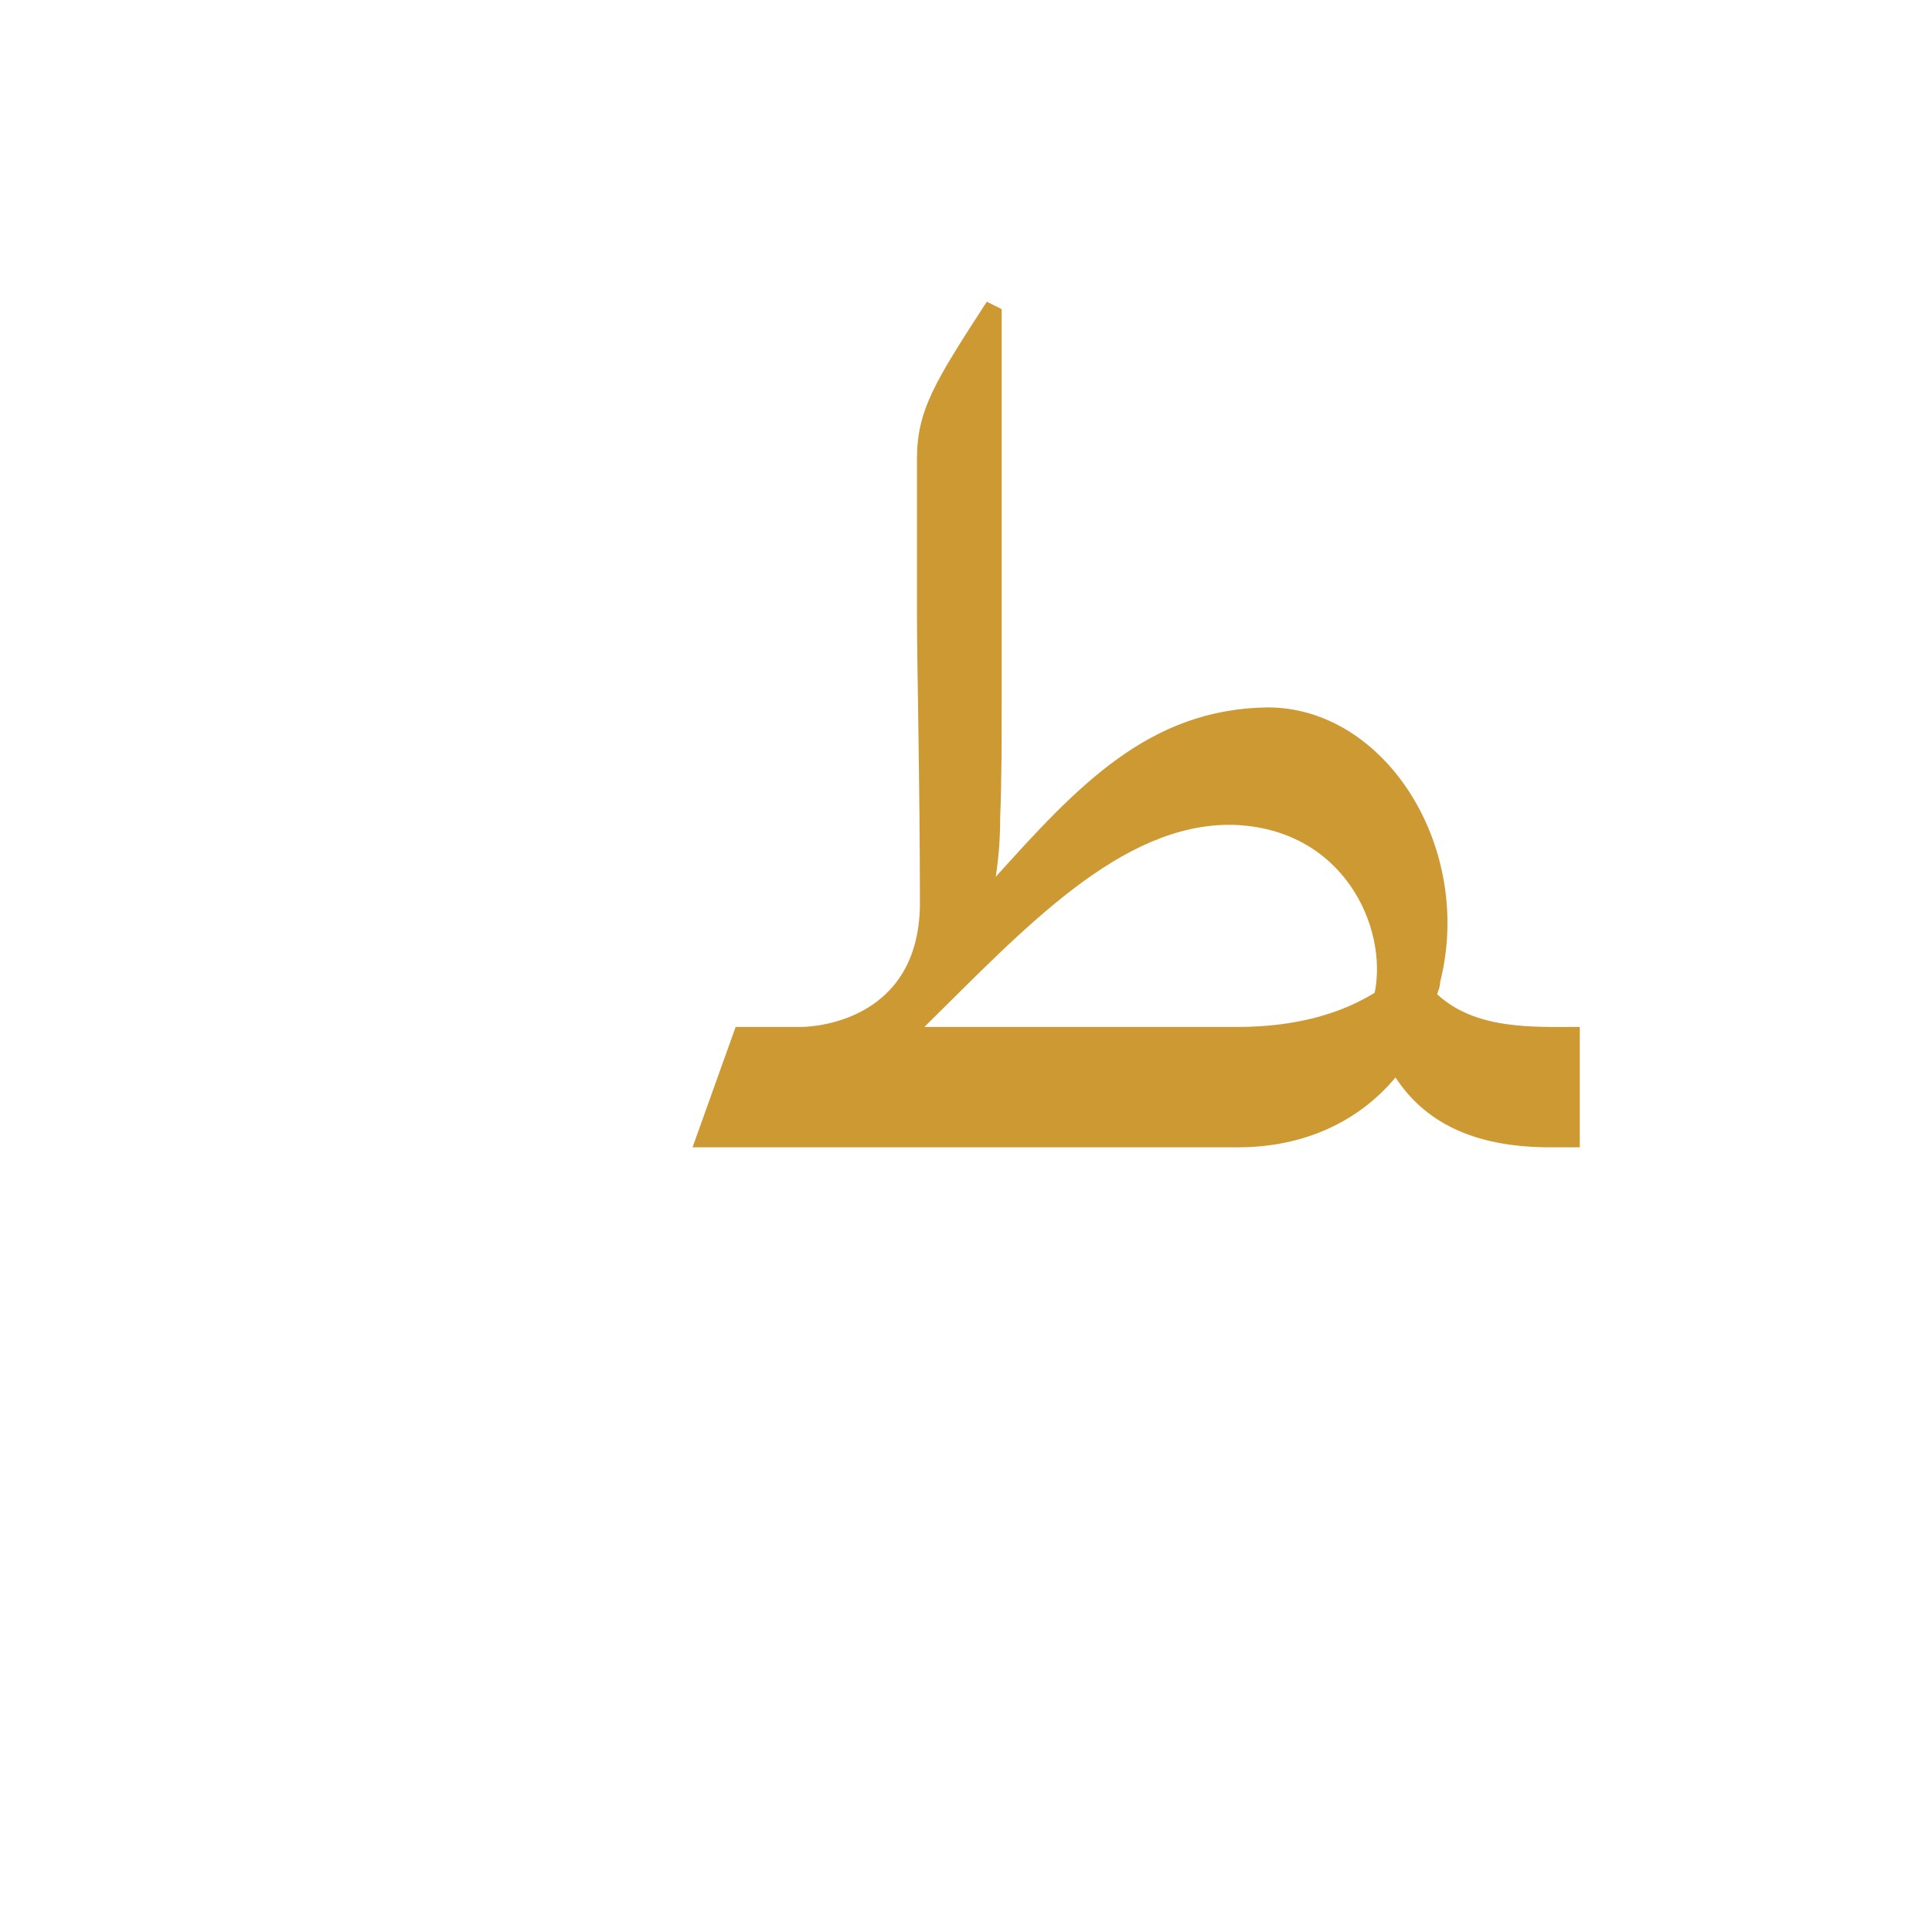
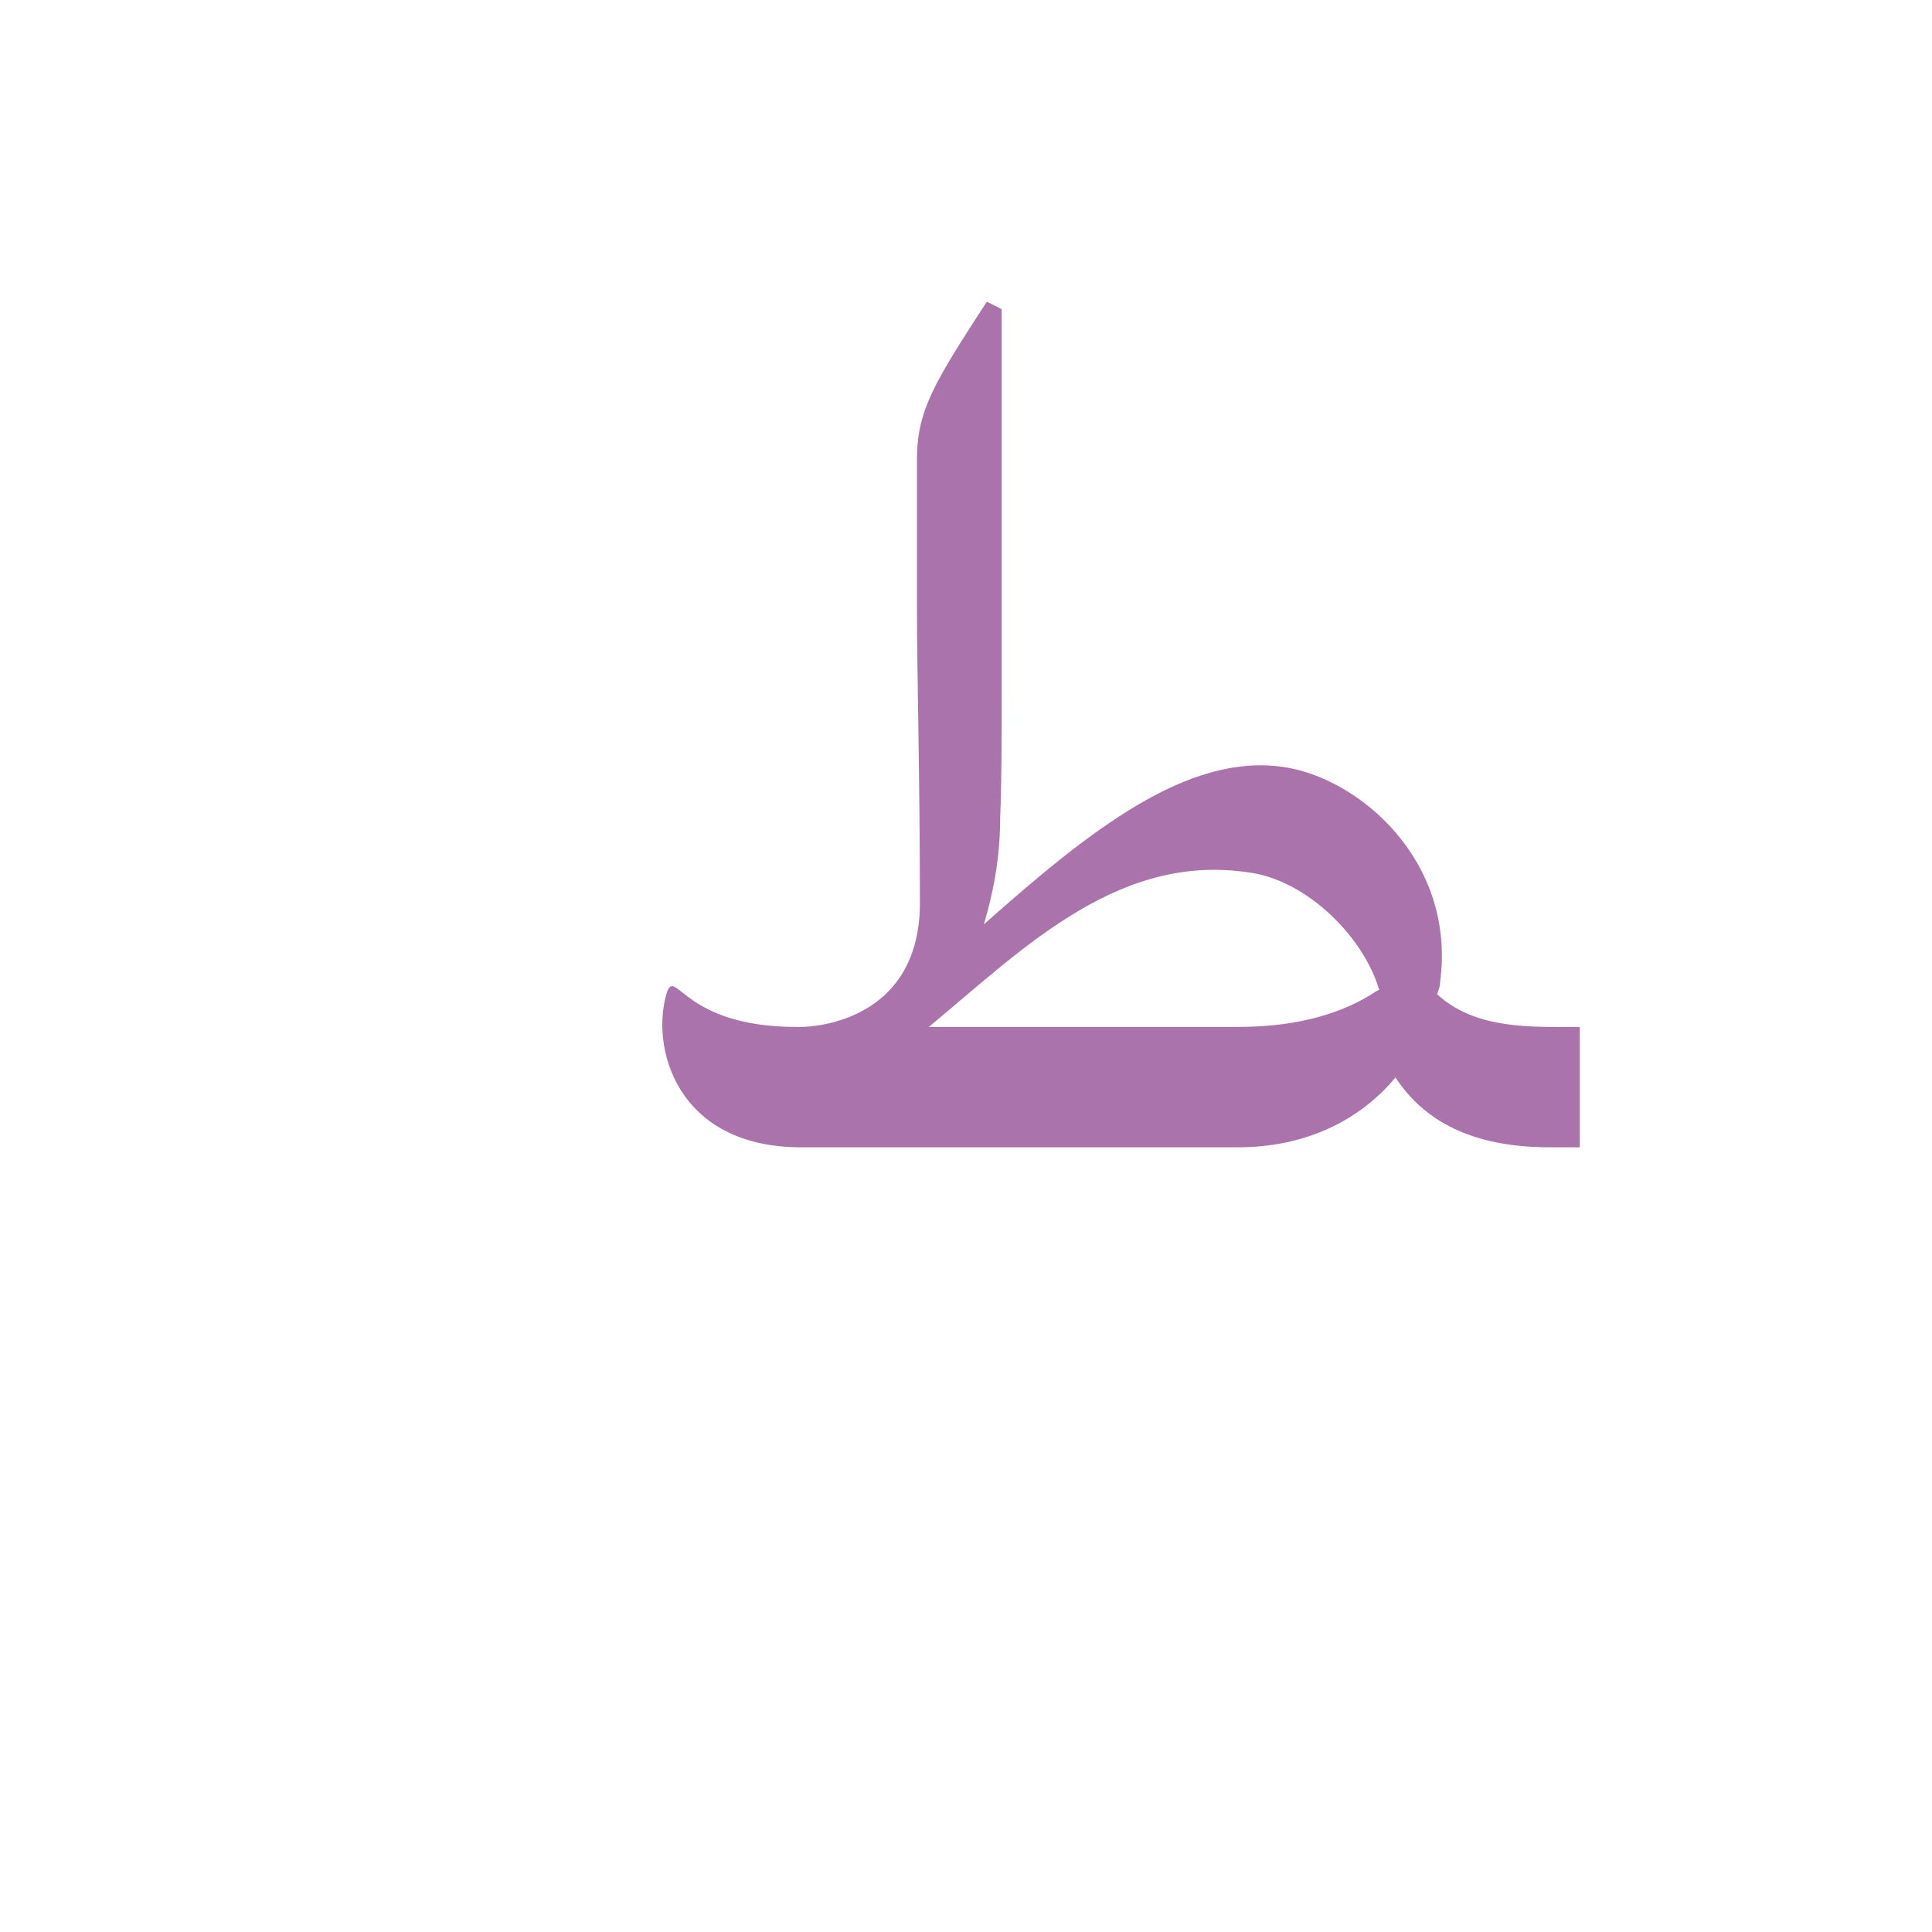
<svg xmlns="http://www.w3.org/2000/svg" xml:space="preserve" width="1300px" height="1300px" version="1.0" style="shape-rendering:geometricPrecision; text-rendering:geometricPrecision; image-rendering:optimizeQuality; fill-rule:evenodd; clip-rule:evenodd" viewBox="0 0 1300 1056">
  <defs>
    <style type="text/css">
   
-     .fil0 {fill:#CC9933}
+     .fil0 {fill:#660066;fill-opacity:0.549}
   
  </style>
  </defs>
  <g id="_100:master">
-     <path class="fil0" d="M539 569c9,0 79,-4 80,-82 0,-80 -2,-163 -2,-196l0 -104c0,-33 12,-52 47,-106l10 5 0 262c0,29 0,56 -1,80 0,14 -1,27 -3,40 55,-61 103,-113 183,-114 79,0 139,94 116,185l0 0c0,3 -1,5 -2,8 26,24 64,22 96,22l0 81 -20 0c-53,0 -85,-18 -104,-47 -25,30 -62,47 -106,47l-367 0 29 -81 44 0zm274 0l20 0c41,0 71,-10 92,-23 9,-44 -21,-111 -96,-113 -75,-1 -140,70 -207,136l191 0z" />
+     <path class="fil0" d="M969 539c0,3 -1,5 -2,8 26,24 64,22 96,22l0 81 -20 0c-53,0 -85,-18 -104,-47 -25,30 -62,47 -106,47l-294 0c-84,0 -102,-68 -90,-105 6,-15 12,24 87,24l3 0c9,0 79,-4 80,-82 0,-80 -2,-163 -2,-196l0 -104c0,-33 12,-52 47,-106l10 5 0 262c0,29 0,56 -1,80 0,28 -5,52 -11,72 72,-64 137,-115 201,-106 51,7 117,63 106,145zm-156 30l0 0 20 0c42,0 72,-10 93,-24l2 -1c-10,-34 -45,-70 -82,-78 -91,-17 -156,49 -221,103l188 0z" />
  </g>
</svg>
